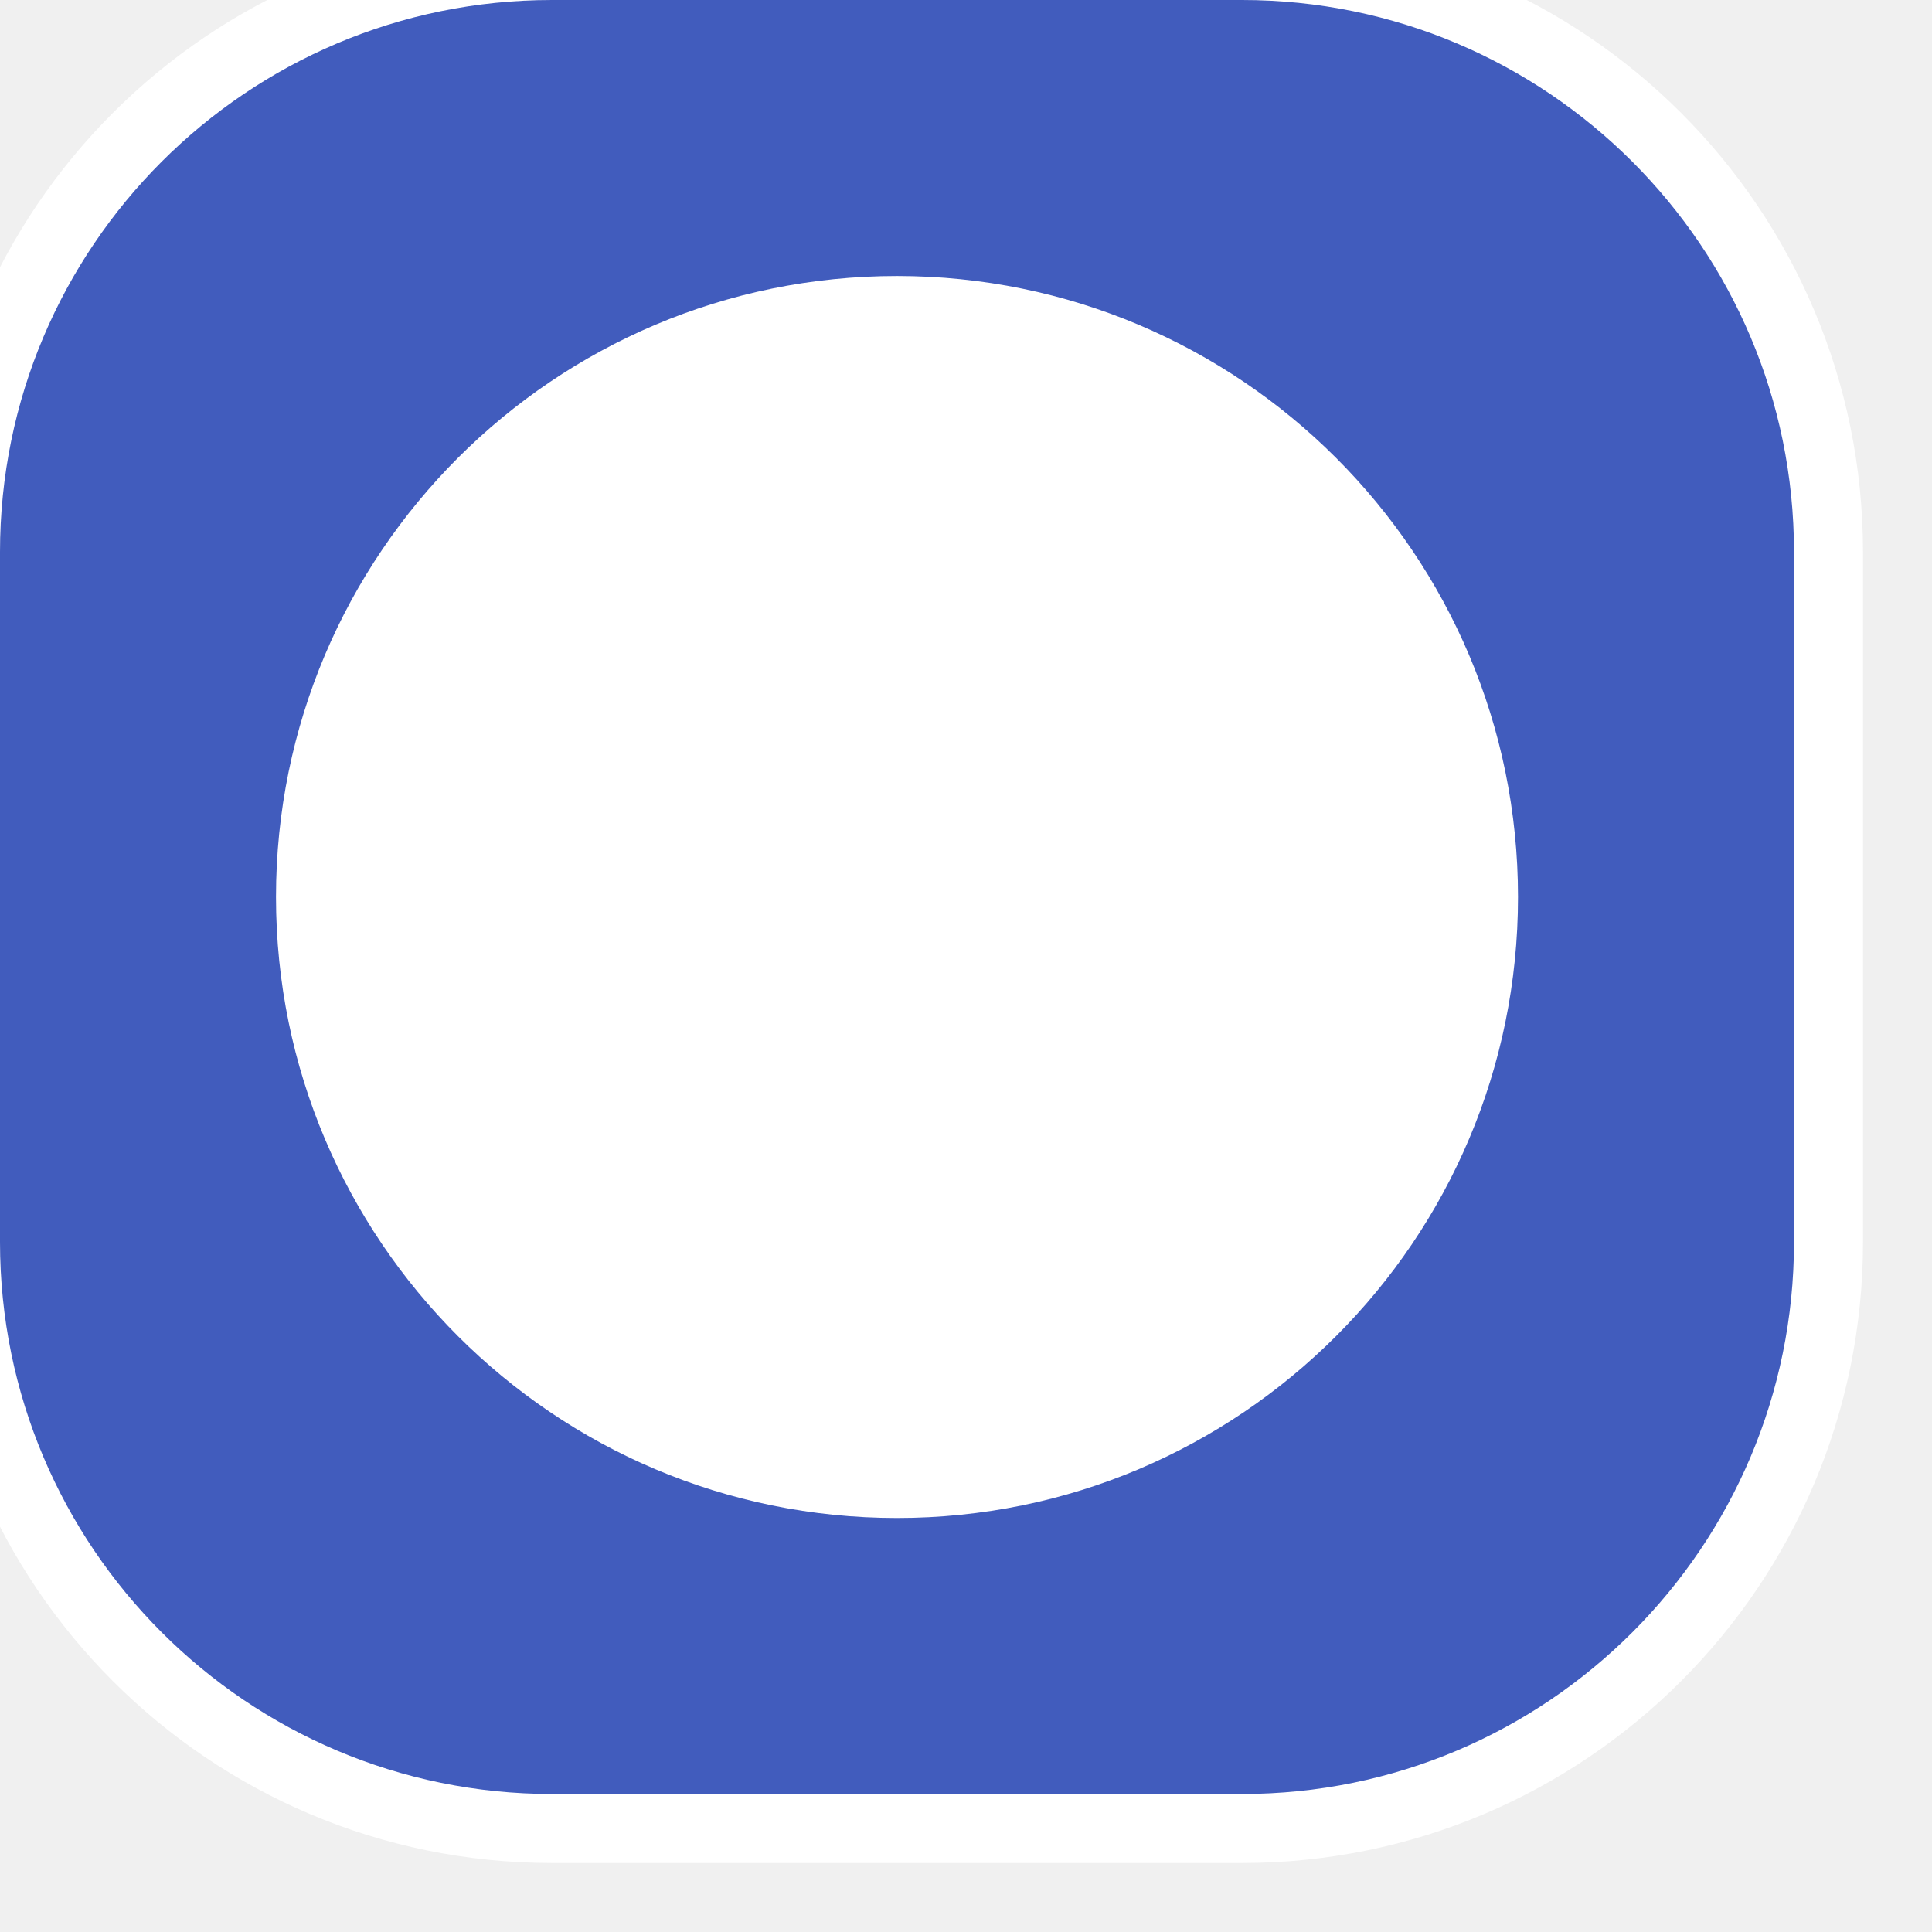
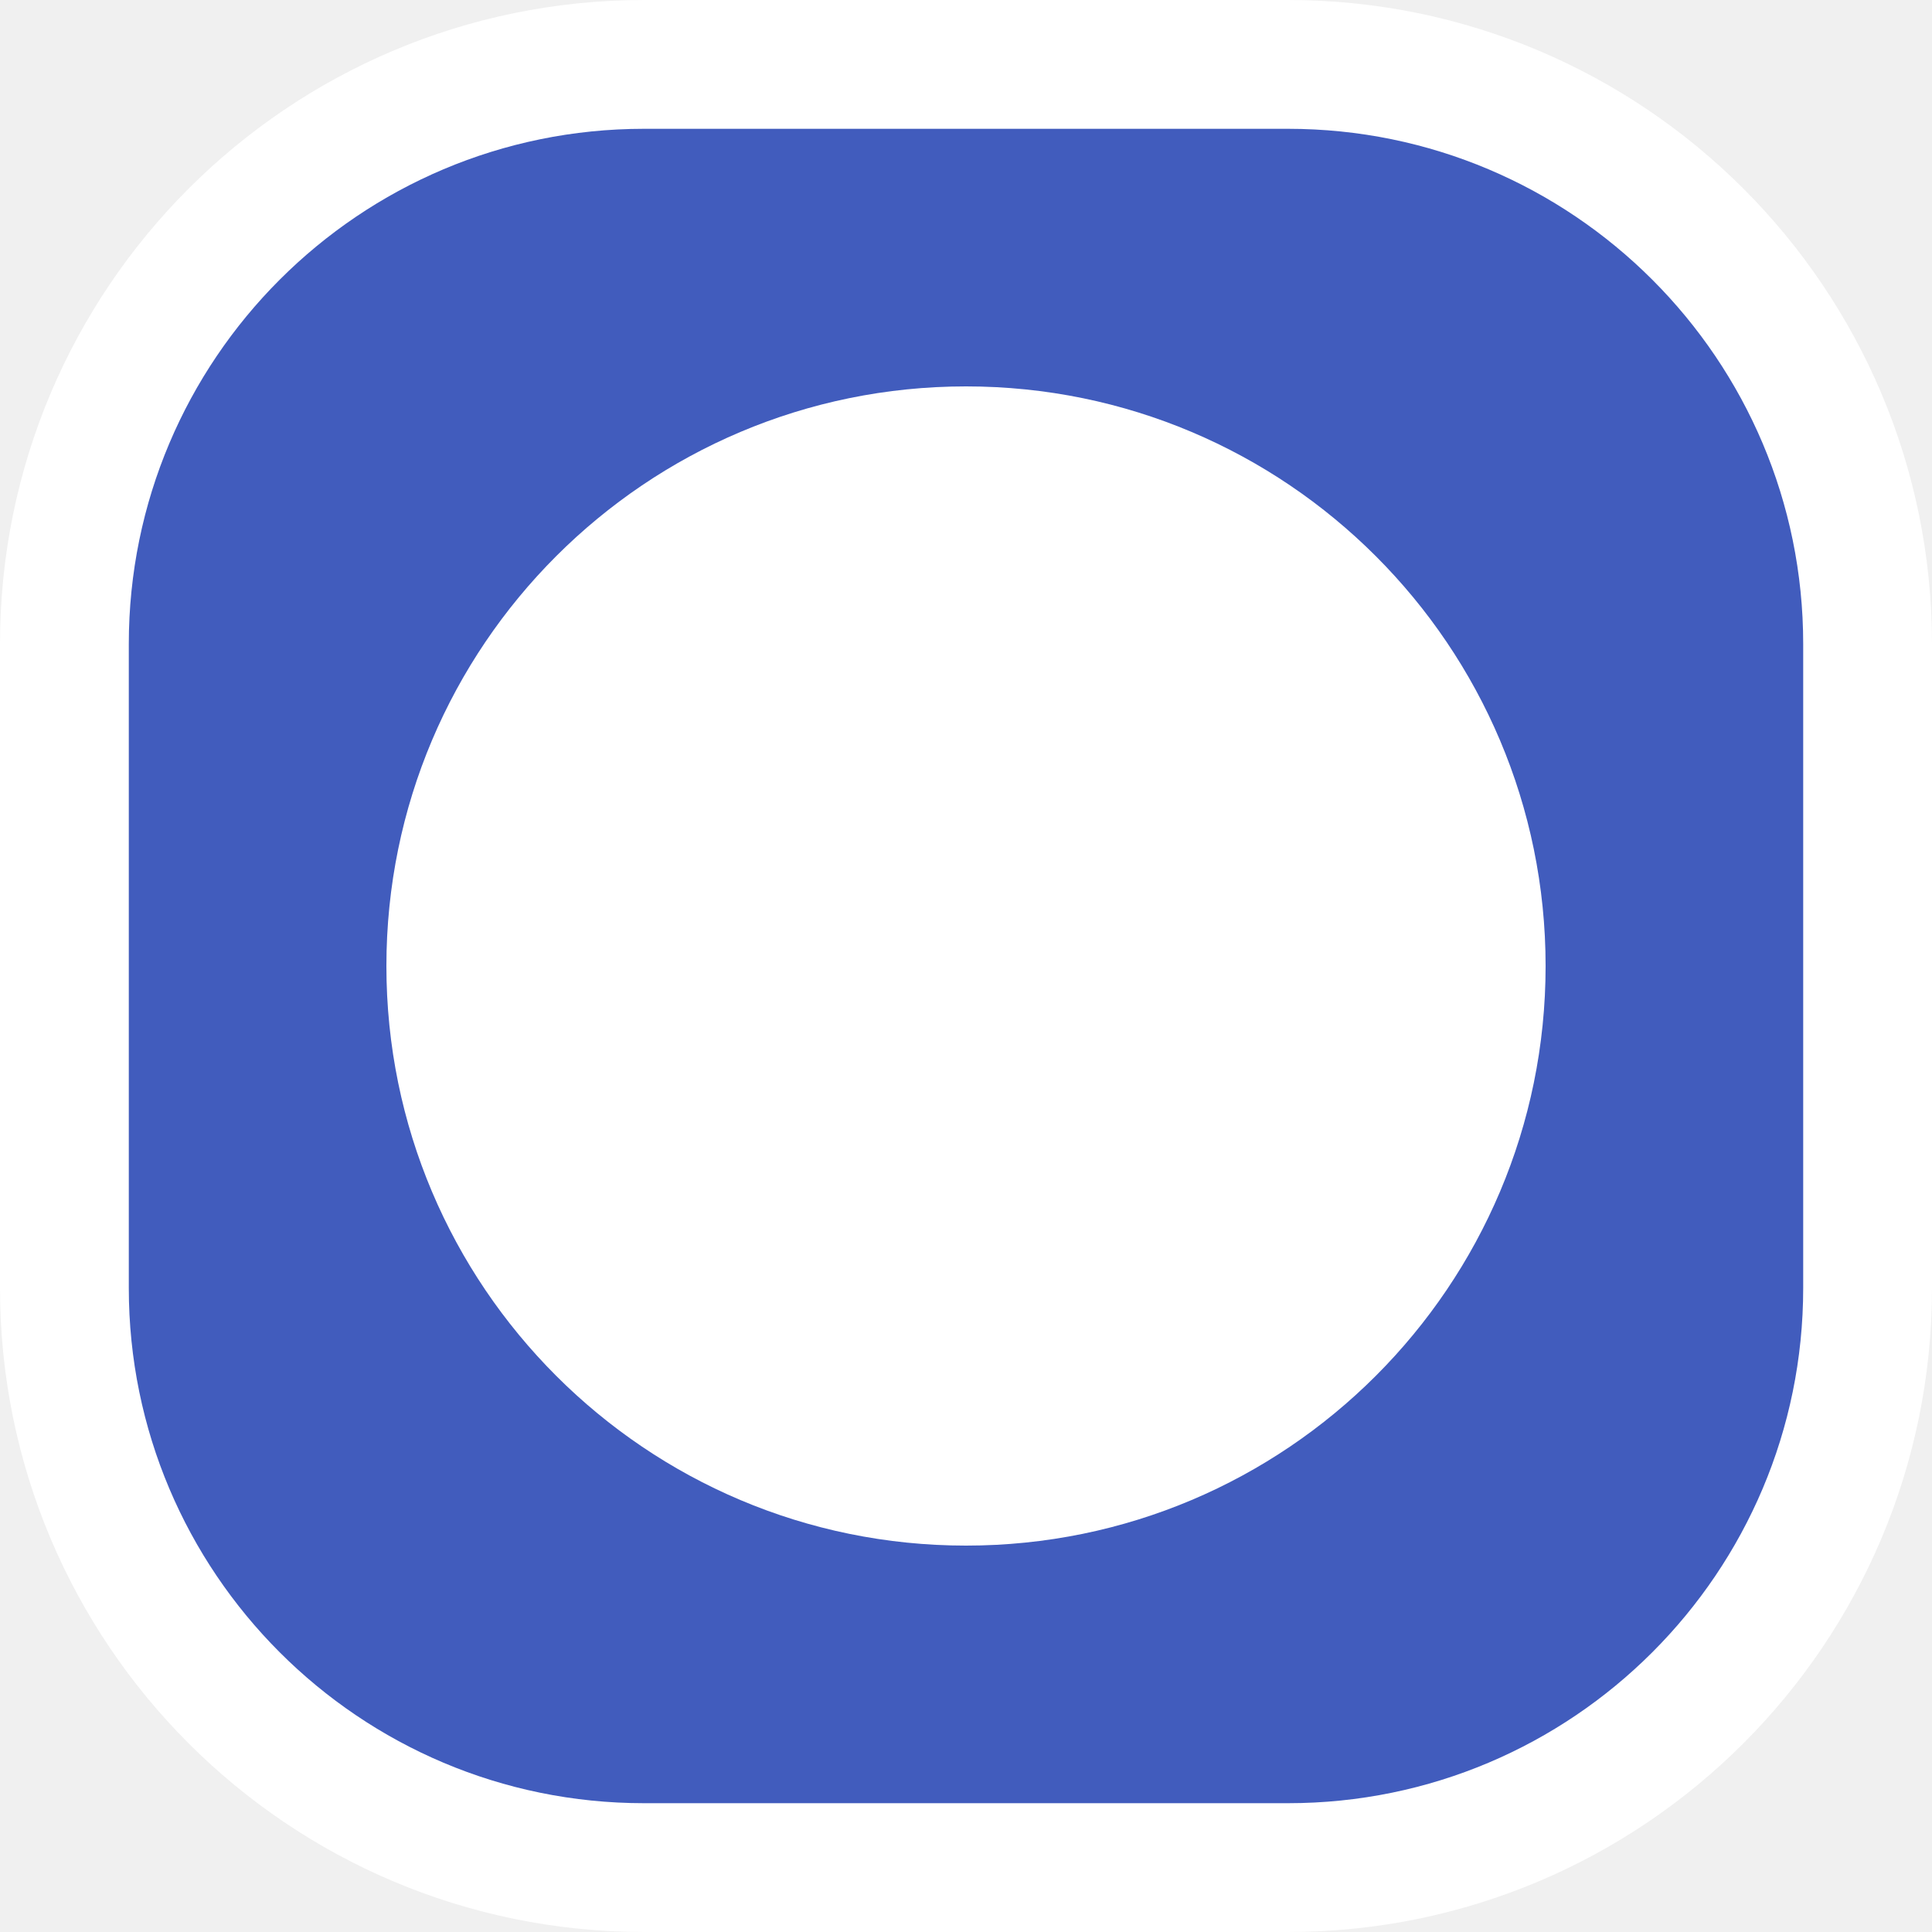
- <svg xmlns="http://www.w3.org/2000/svg" viewBox="0 0 14 14" height="14" width="14">
-   <rect fill="none" x="0" y="0" width="14" height="14" />
-   <rect x="0" y="0" rx="4" ry="4" width="13" height="13" stroke="#ffffff" style="stroke-linejoin:round;stroke-miterlimit:4;" fill="#ffffff" stroke-width="1" />
-   <rect x="0" y="0" width="13" height="13" rx="4" ry="4" fill="#415cbd" />
-   <path fill="#ffffff" transform="translate(1 1)" d="M10,5.5C10,7.985,7.985,10,5.5,10S1,7.985,1,5.5S3.015,1,5.5,1S10,3.015,10,5.5z" />
+ <svg xmlns="http://www.w3.org/2000/svg" viewBox="0 0 15 15" height="15" width="15">
+   <rect fill="none" x="0" y="0" width="15" height="15" />
+   <rect x="1" y="1" rx="4" ry="4" width="13" height="13" stroke="#ffffff" style="stroke-linejoin:round;stroke-miterlimit:4;" fill="#ffffff" stroke-width="2" />
+   <rect x="1" y="1" width="13" height="13" rx="4" ry="4" fill="#415cbd" />
+   <path fill="#ffffff" transform="translate(2 2)" d="M10,5.5C10,7.985,7.985,10,5.5,10S1,7.985,1,5.5S3.015,1,5.5,1S10,3.015,10,5.5z" />
</svg>
